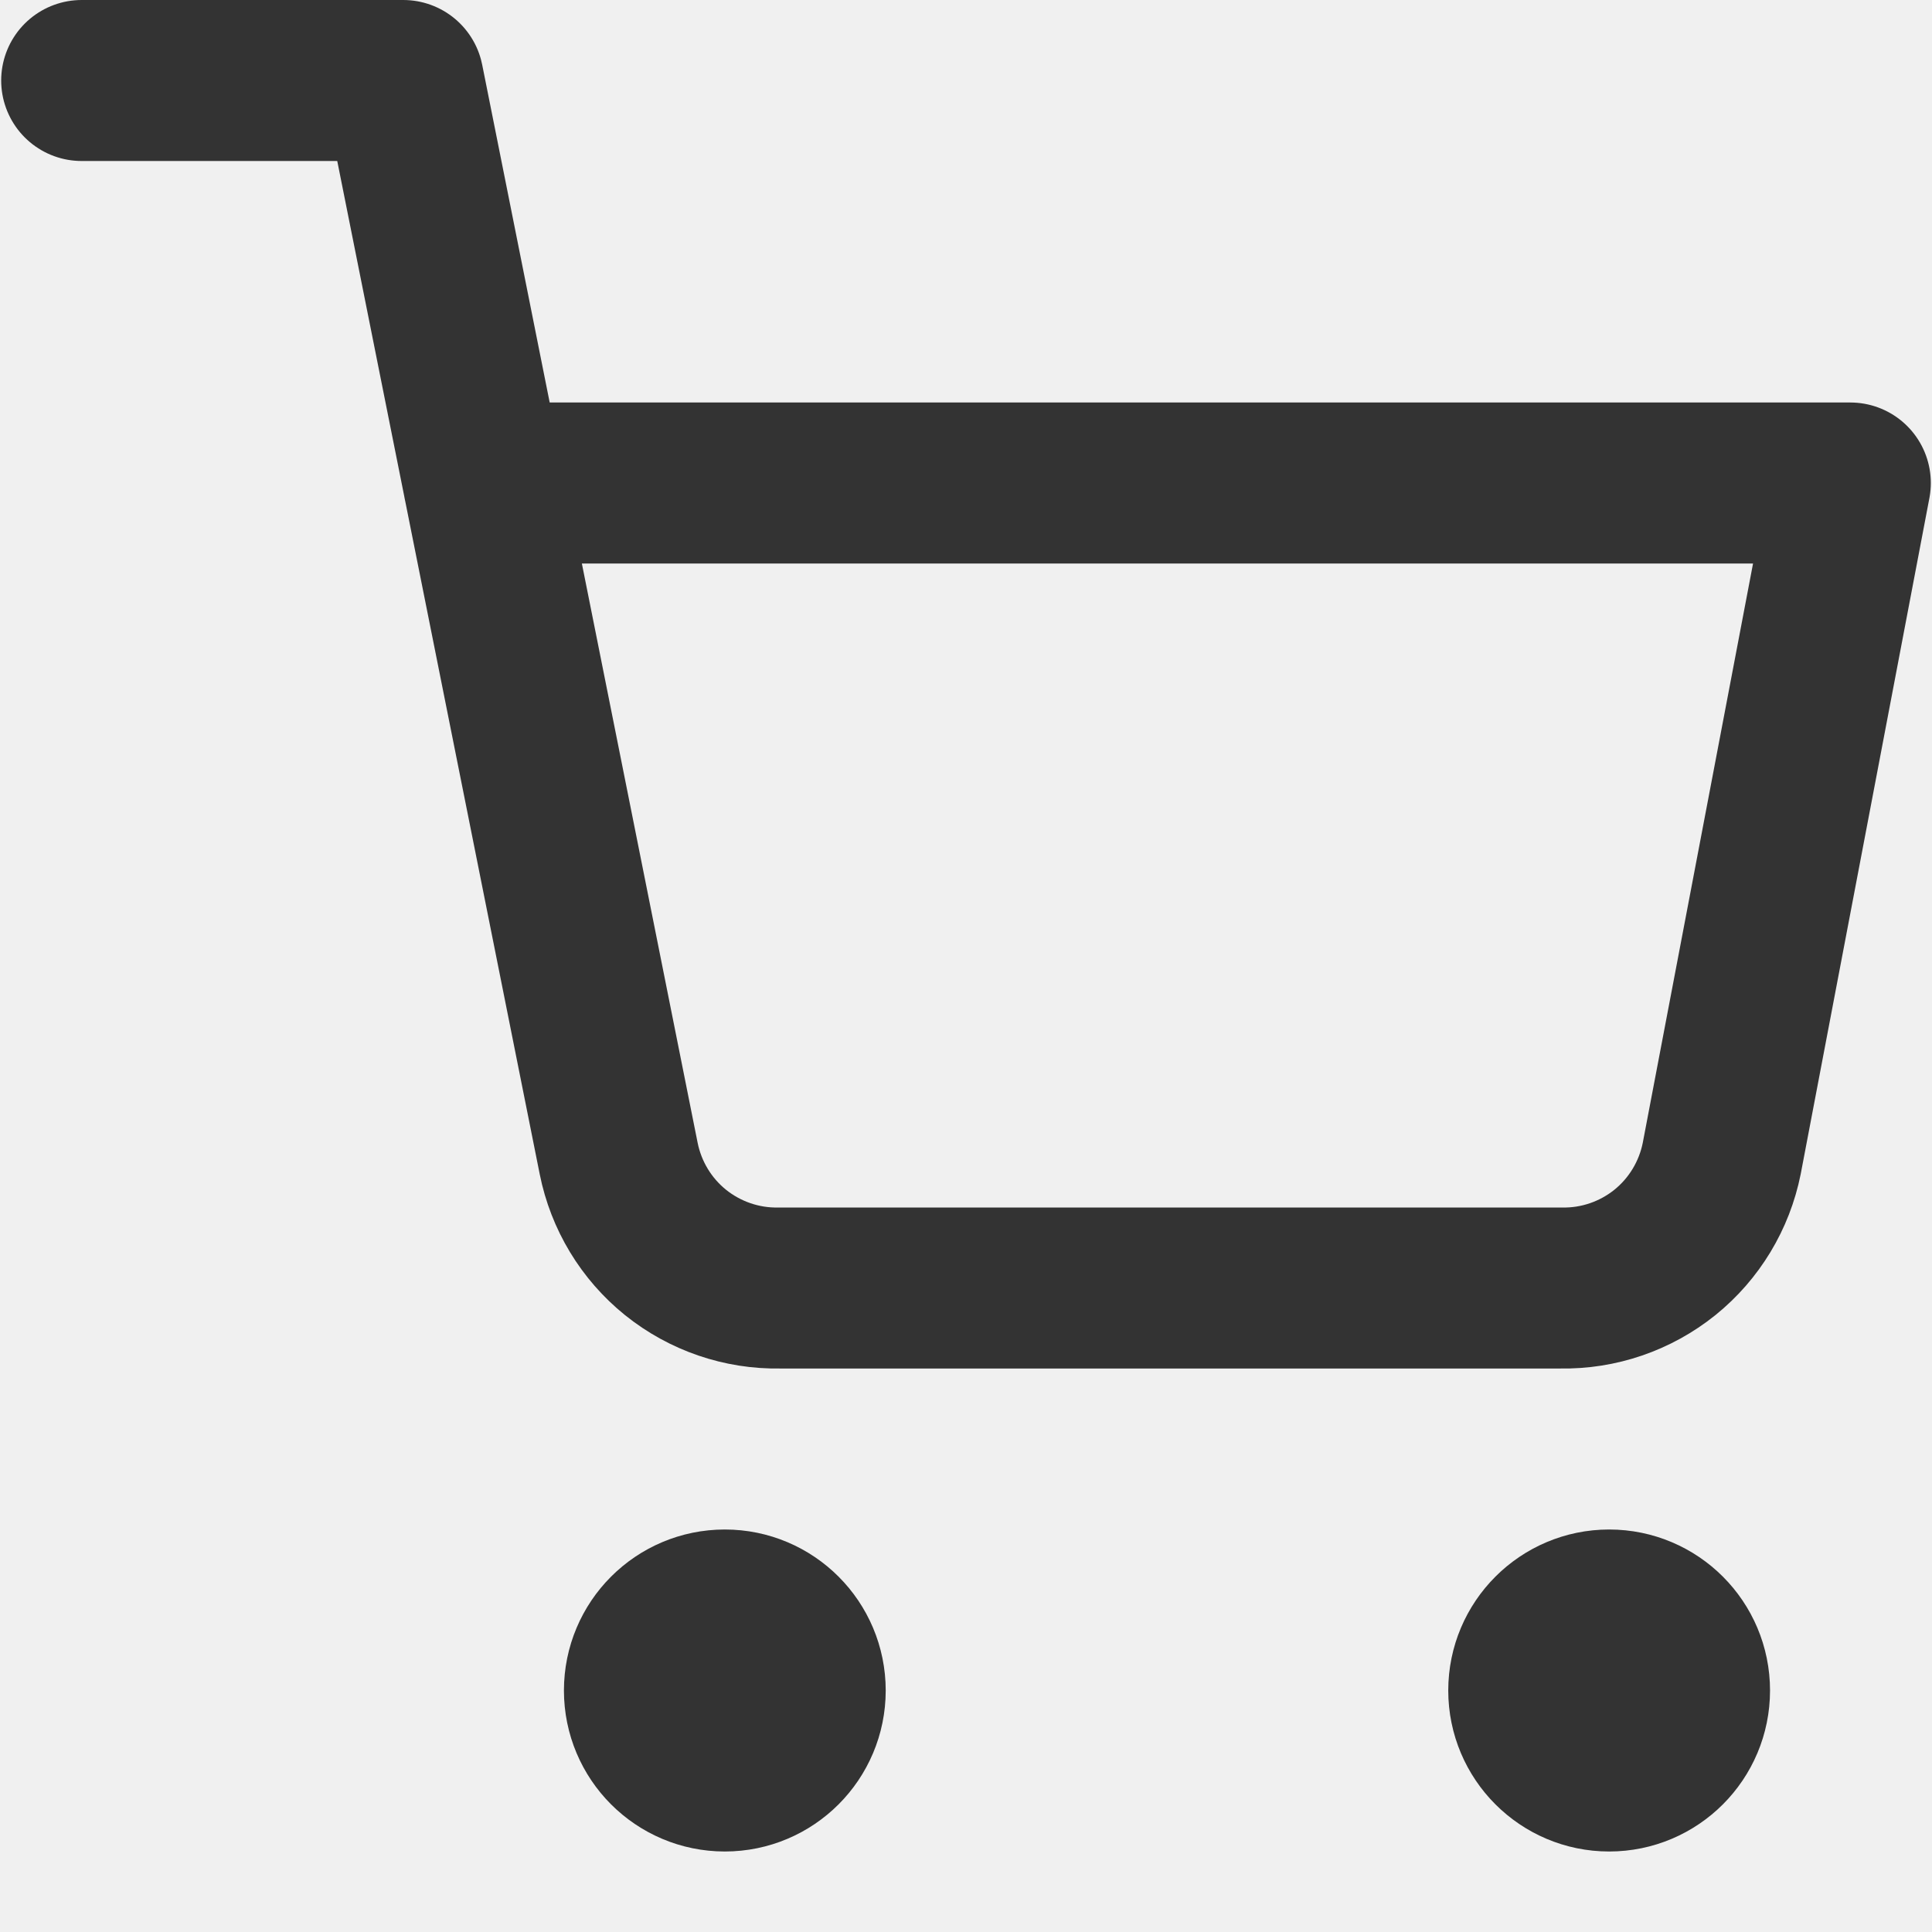
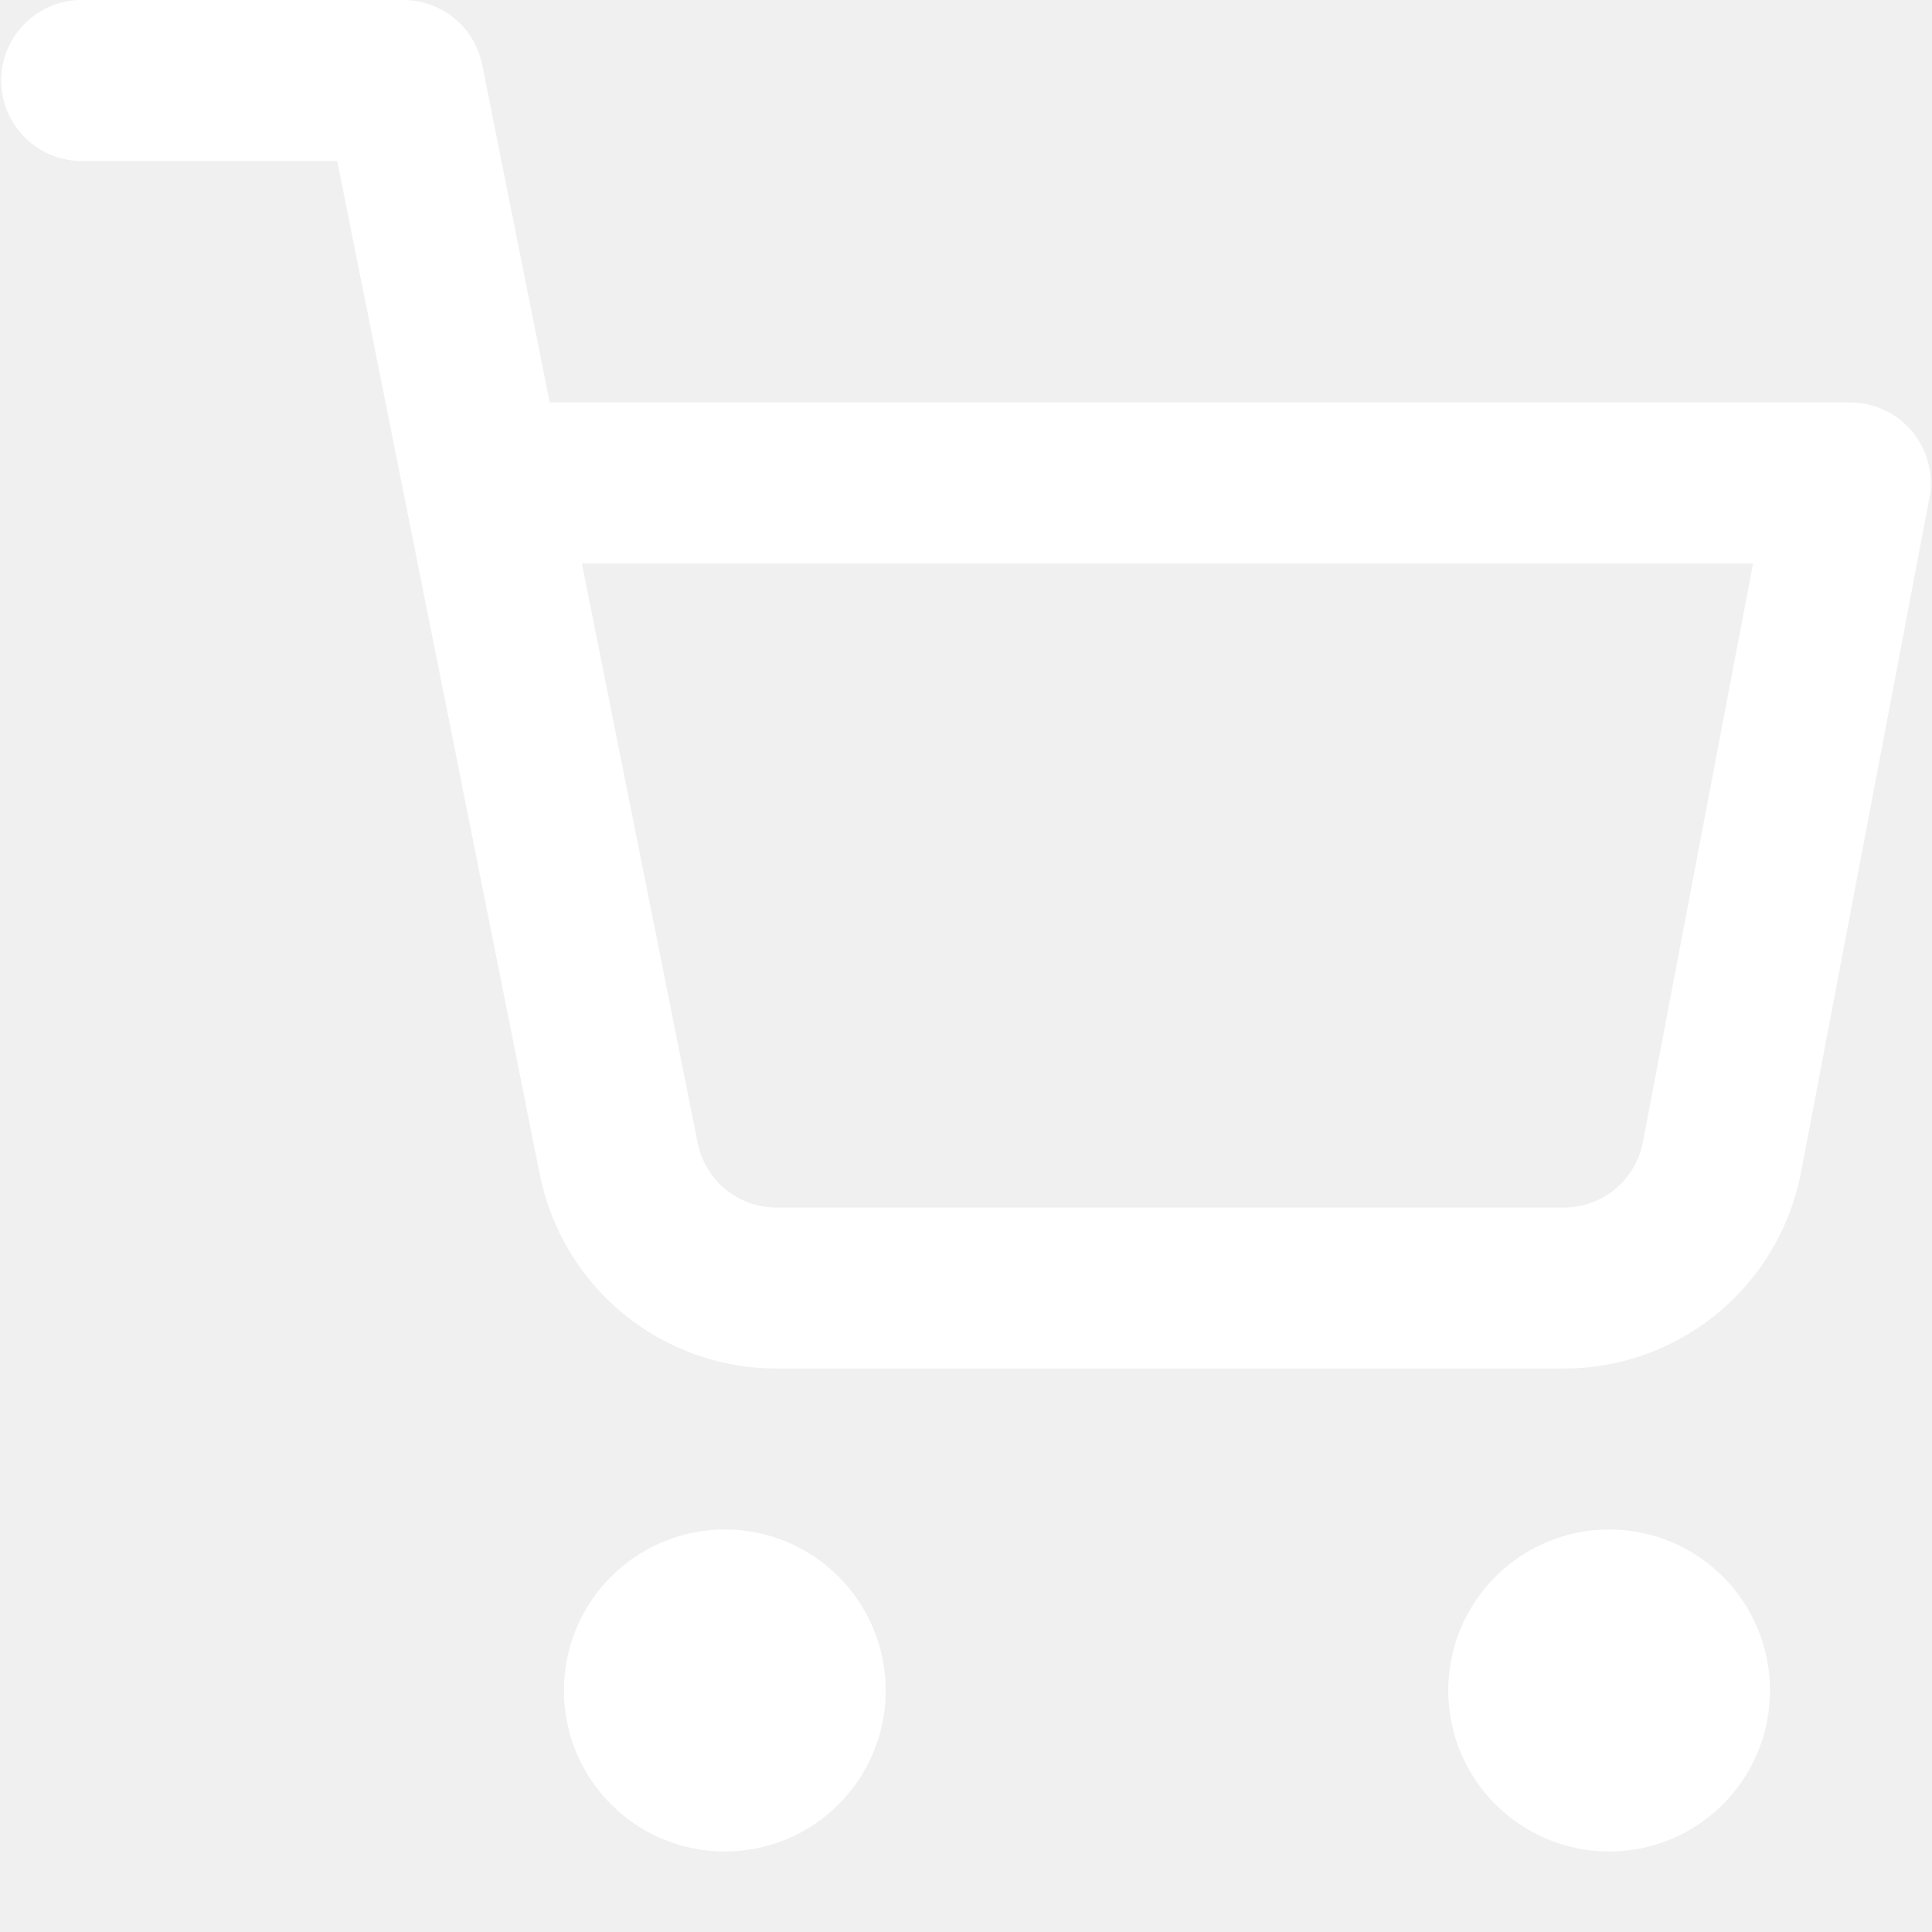
<svg xmlns="http://www.w3.org/2000/svg" width="18" height="18" viewBox="0 0 18 18" fill="none">
  <g clip-path="url(#clip0_41_2623)">
-     <path d="M6.753 16.5C7.167 16.5 7.502 16.164 7.502 15.75C7.502 15.336 7.167 15 6.753 15C6.339 15 6.004 15.336 6.004 15.75C6.004 16.164 6.339 16.5 6.753 16.5Z" stroke="#333333" stroke-width="1.5" stroke-linecap="round" stroke-linejoin="round" />
-     <path d="M14.992 16.5C15.406 16.5 15.741 16.164 15.741 15.75C15.741 15.336 15.406 15 14.992 15C14.579 15 14.243 15.336 14.243 15.75C14.243 16.164 14.579 16.5 14.992 16.5Z" stroke="#333333" stroke-width="1.5" stroke-linecap="round" stroke-linejoin="round" />
-     <path d="M0.761 0.75H3.757L5.764 10.793C5.833 11.138 6.02 11.448 6.294 11.669C6.568 11.889 6.911 12.007 7.262 12H14.543C14.894 12.007 15.237 11.889 15.511 11.669C15.785 11.448 15.972 11.138 16.041 10.793L17.239 4.5H4.506" stroke="#333333" stroke-width="1.5" stroke-linecap="round" stroke-linejoin="round" />
+     <path d="M6.753 16.5C7.167 16.5 7.502 16.164 7.502 15.75C7.502 15.336 7.167 15 6.753 15C6.339 15 6.004 15.336 6.004 15.75C6.004 16.164 6.339 16.5 6.753 16.5Z" stroke="white" stroke-width="1.5" stroke-linecap="round" stroke-linejoin="round" />
+     <path d="M14.992 16.5C15.406 16.5 15.741 16.164 15.741 15.75C15.741 15.336 15.406 15 14.992 15C14.579 15 14.243 15.336 14.243 15.75C14.243 16.164 14.579 16.5 14.992 16.5Z" stroke="white" stroke-width="1.5" stroke-linecap="round" stroke-linejoin="round" />
+     <path d="M0.761 0.75H3.757L5.764 10.793C5.833 11.138 6.02 11.448 6.294 11.669C6.568 11.889 6.911 12.007 7.262 12H14.543C14.894 12.007 15.237 11.889 15.511 11.669C15.785 11.448 15.972 11.138 16.041 10.793L17.239 4.5H4.506" stroke="white" stroke-width="1.5" stroke-linecap="round" stroke-linejoin="round" />
  </g>
  <defs>
    <clipPath id="clip0_41_2623">
      <rect width="17.977" height="18" fill="white" transform="translate(0.0117188)" />
    </clipPath>
  </defs>
</svg>
